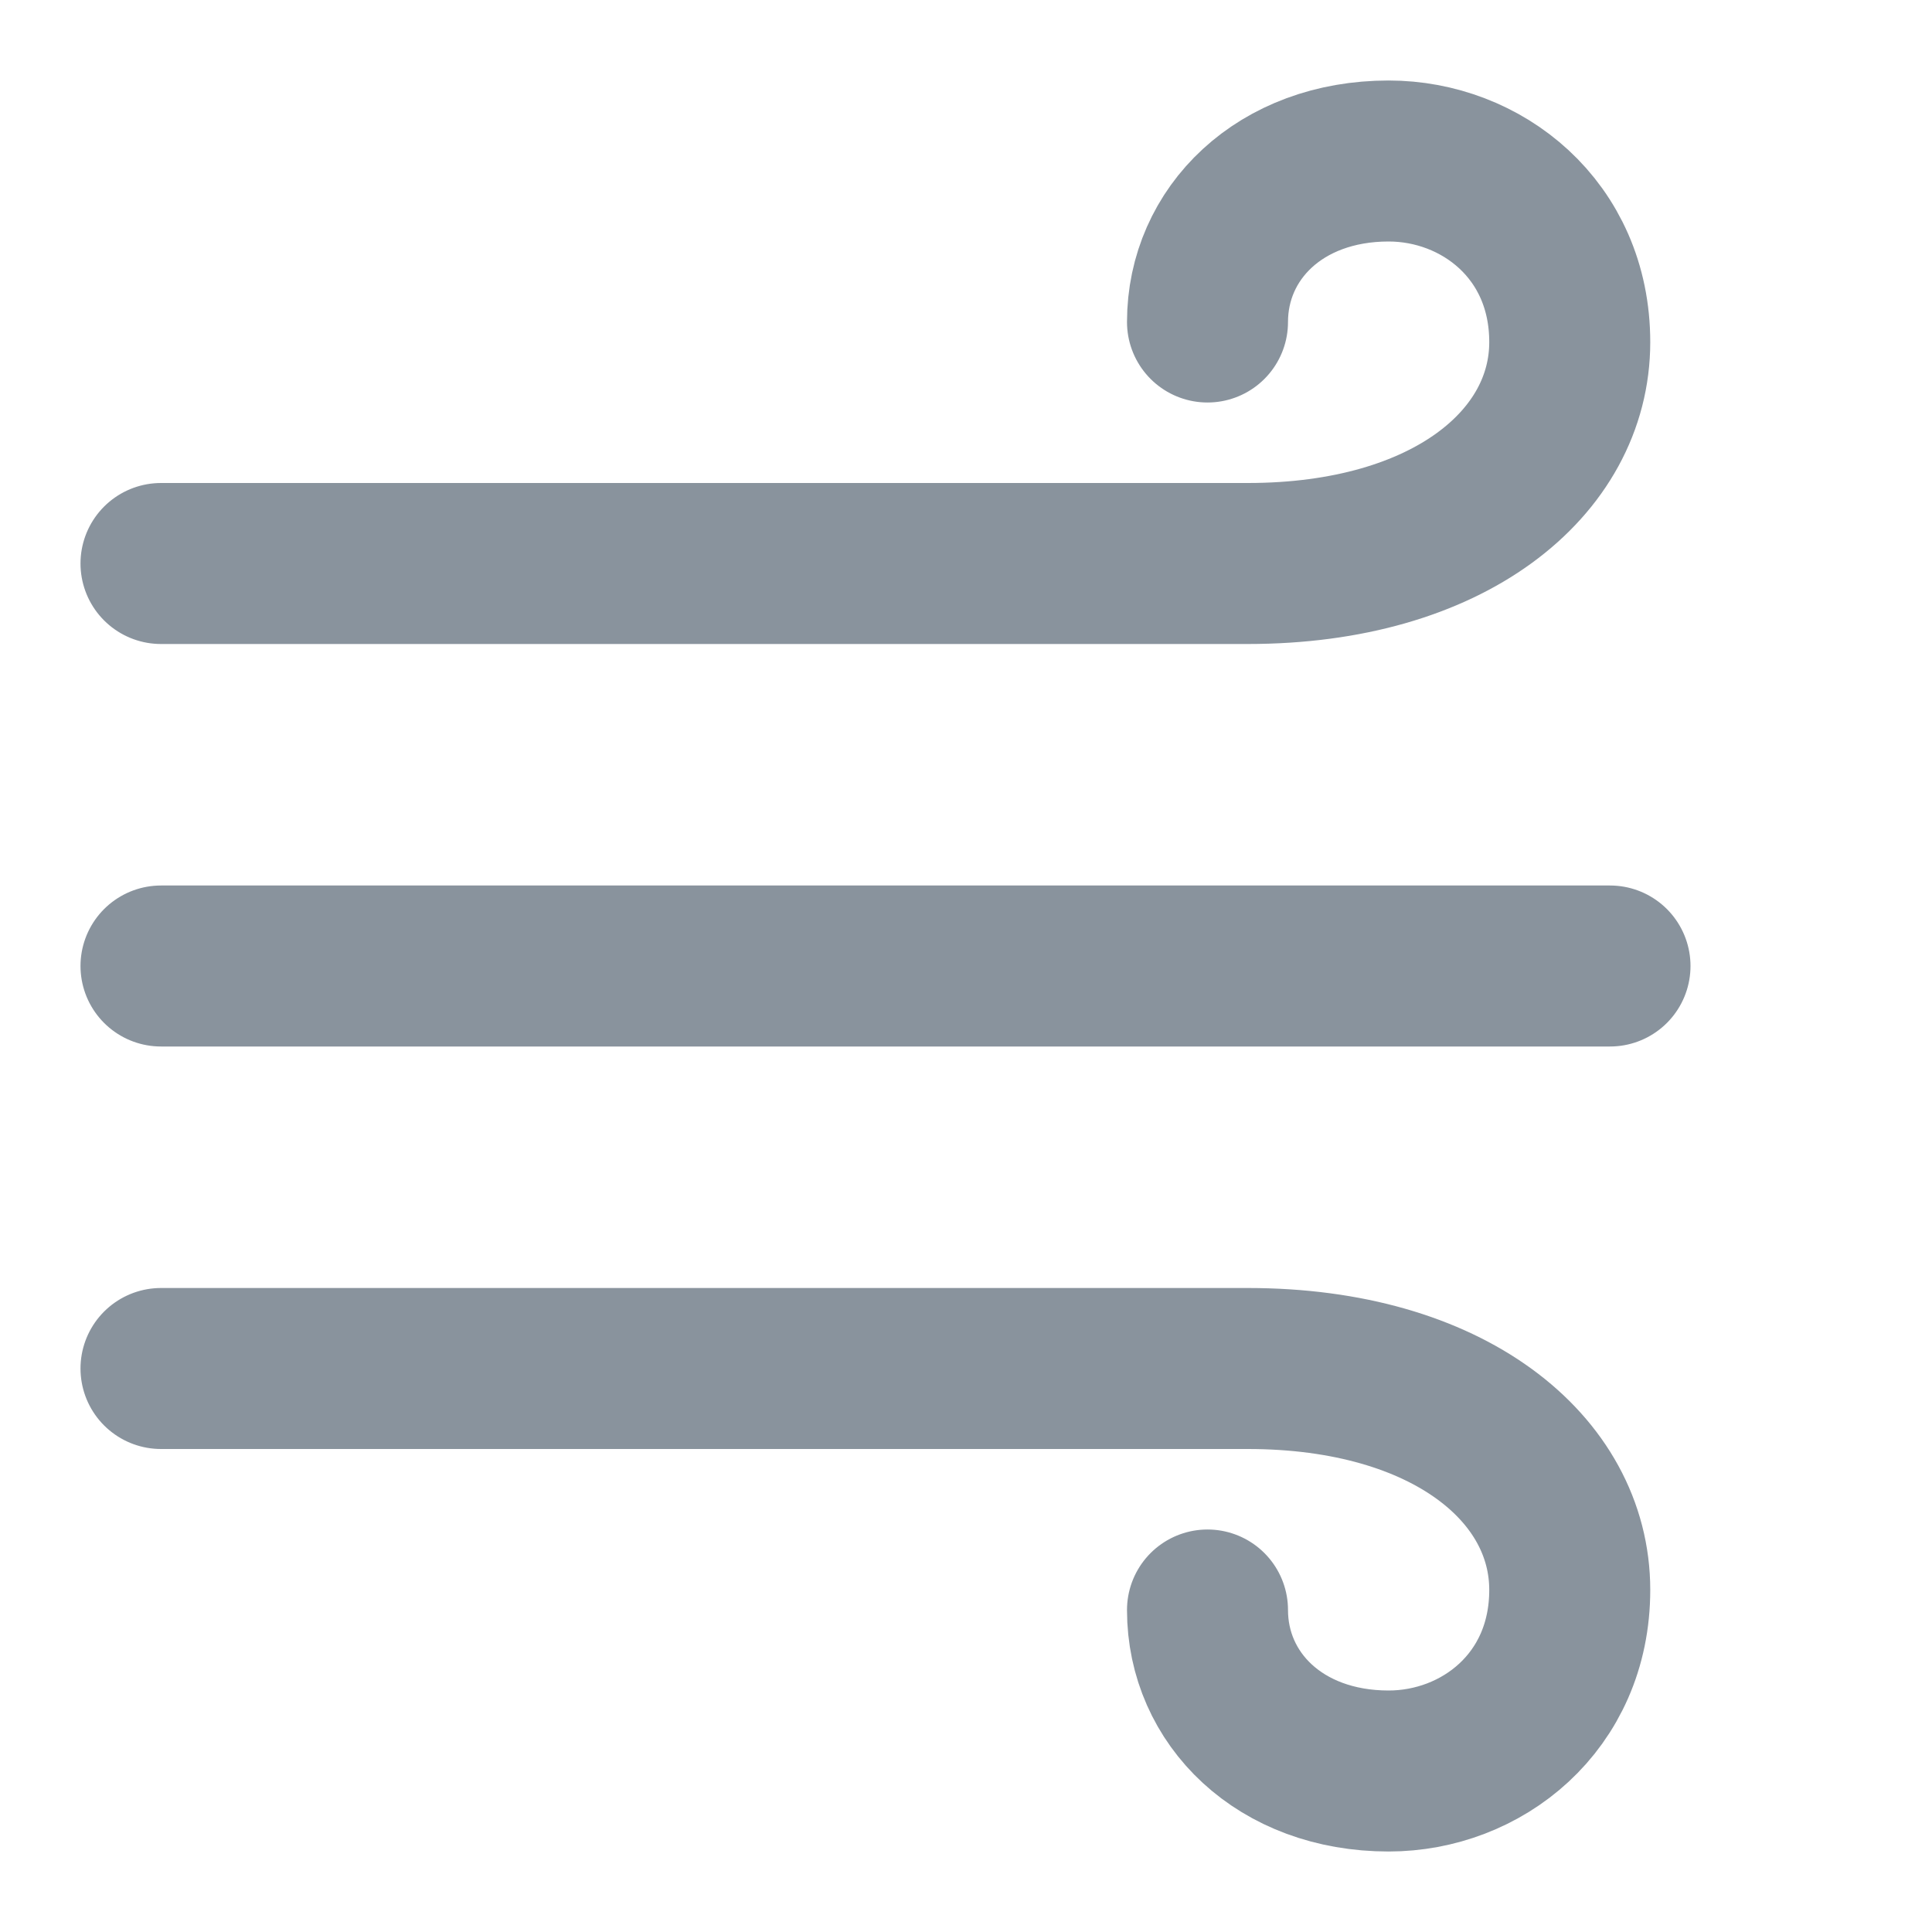
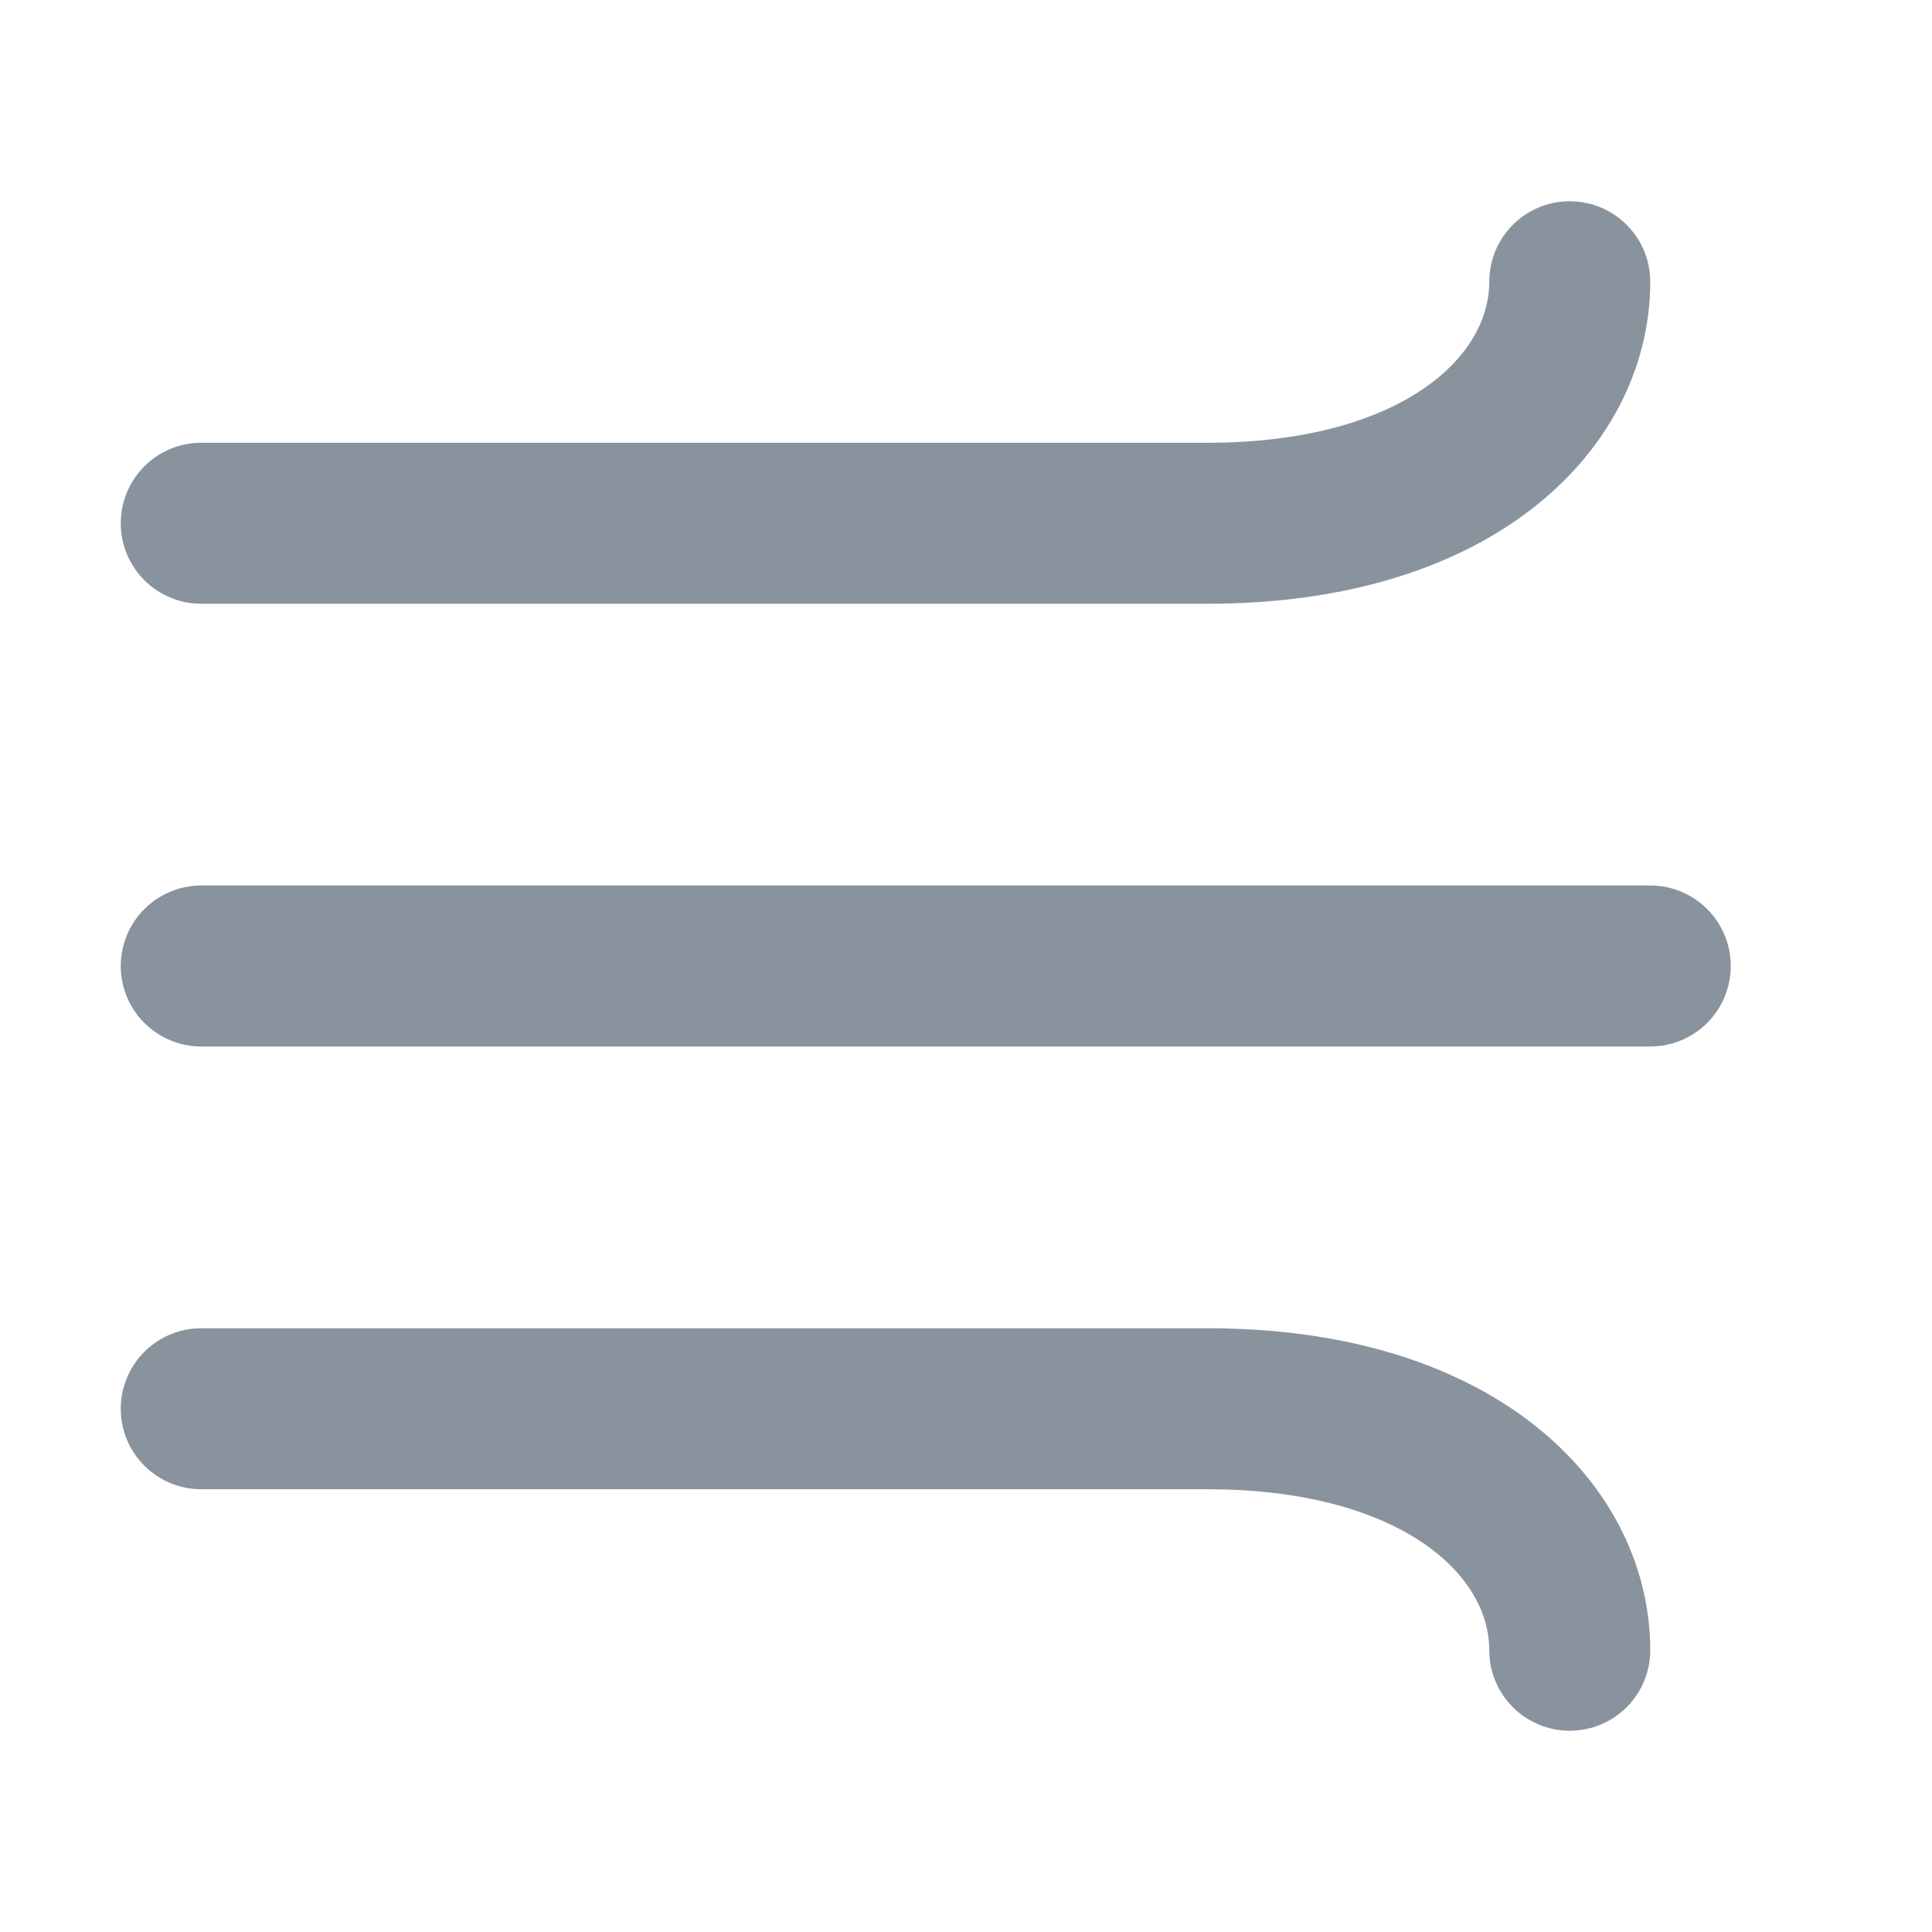
<svg xmlns="http://www.w3.org/2000/svg" width="14" height="14" viewBox="0 0 48 48" fill="none">
-   <path d="M4 14H31C36 14 39 11.5 39 8.5C39 5.7 36.8 4 34.5 4C31.8 4 30 5.8 30 8" stroke="#89939D" stroke-width="4" stroke-linecap="round" />
-   <path d="M4 24H40" stroke="#89939D" stroke-width="4" stroke-linecap="round" />
-   <path d="M4 34H31C36 34 39 36.5 39 39.5C39 42.3 36.8 44 34.5 44C31.8 44 30 42.2 30 40" stroke="#89939D" stroke-width="4" stroke-linecap="round" />
+   <path d="M5 13h25c6 0 9-3 9-6M5 24h36M5 35h25c6 0 9 3 9 6" stroke="#89939D" stroke-width="4" stroke-linecap="round" />
</svg>
